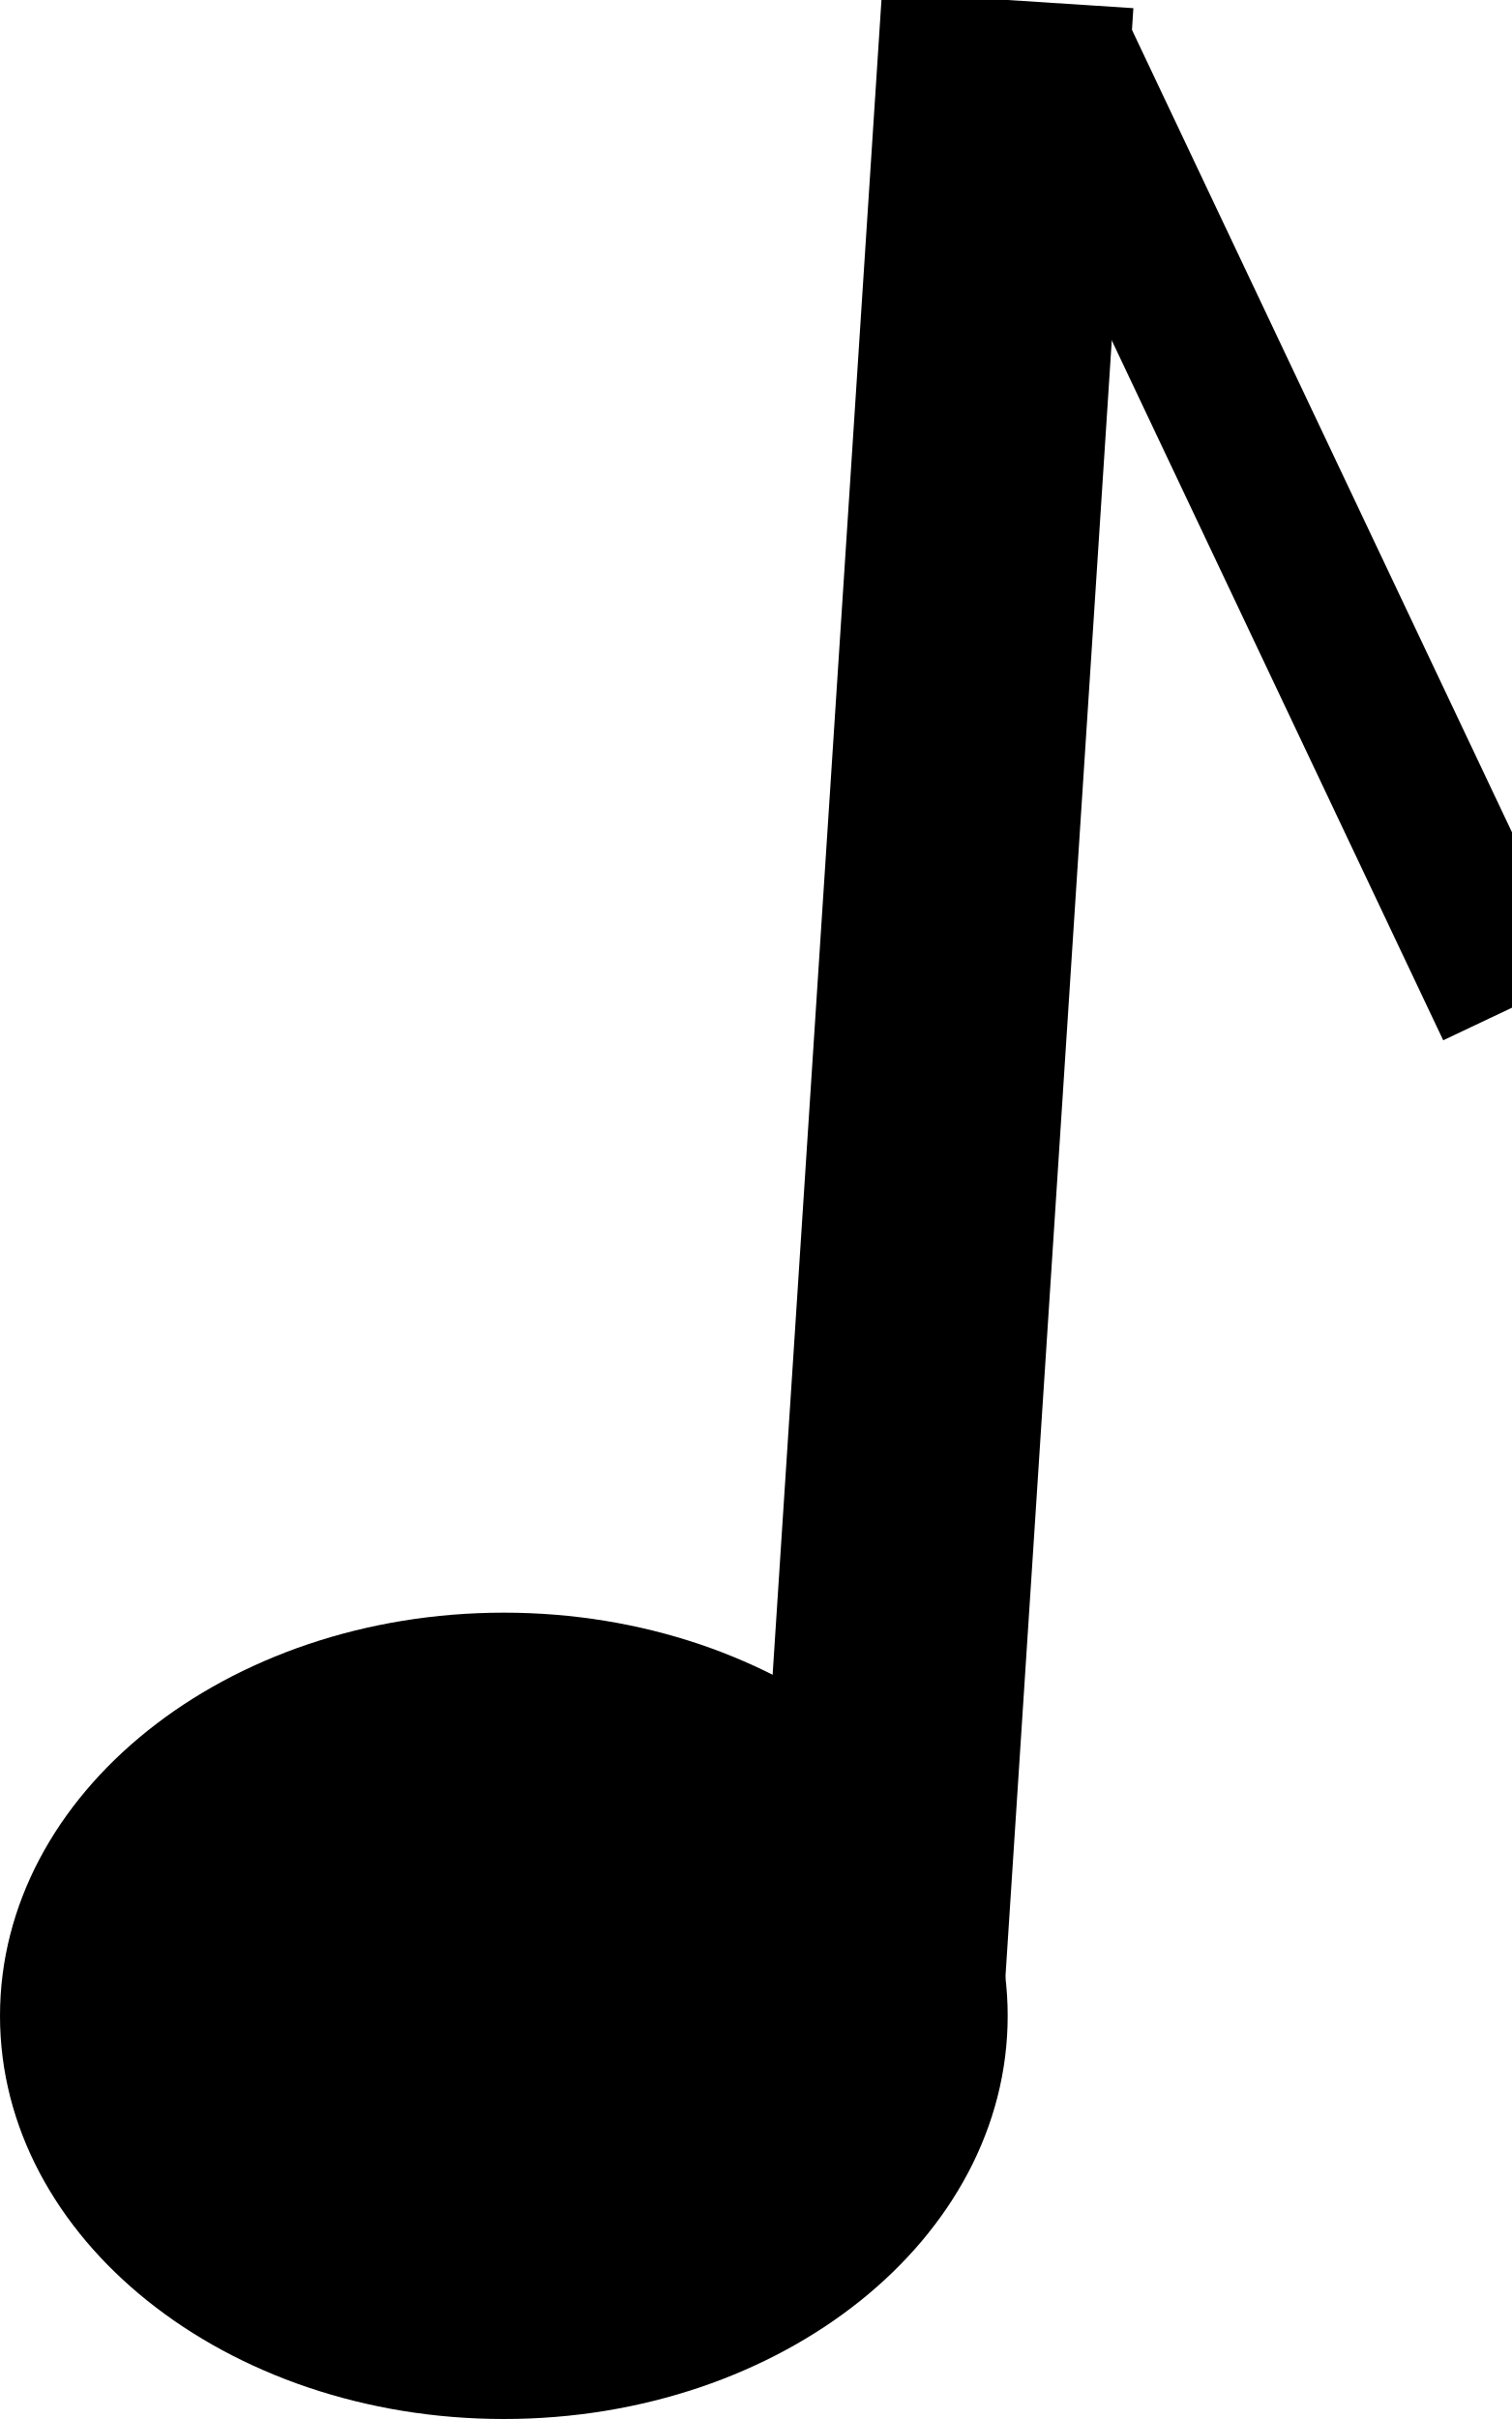
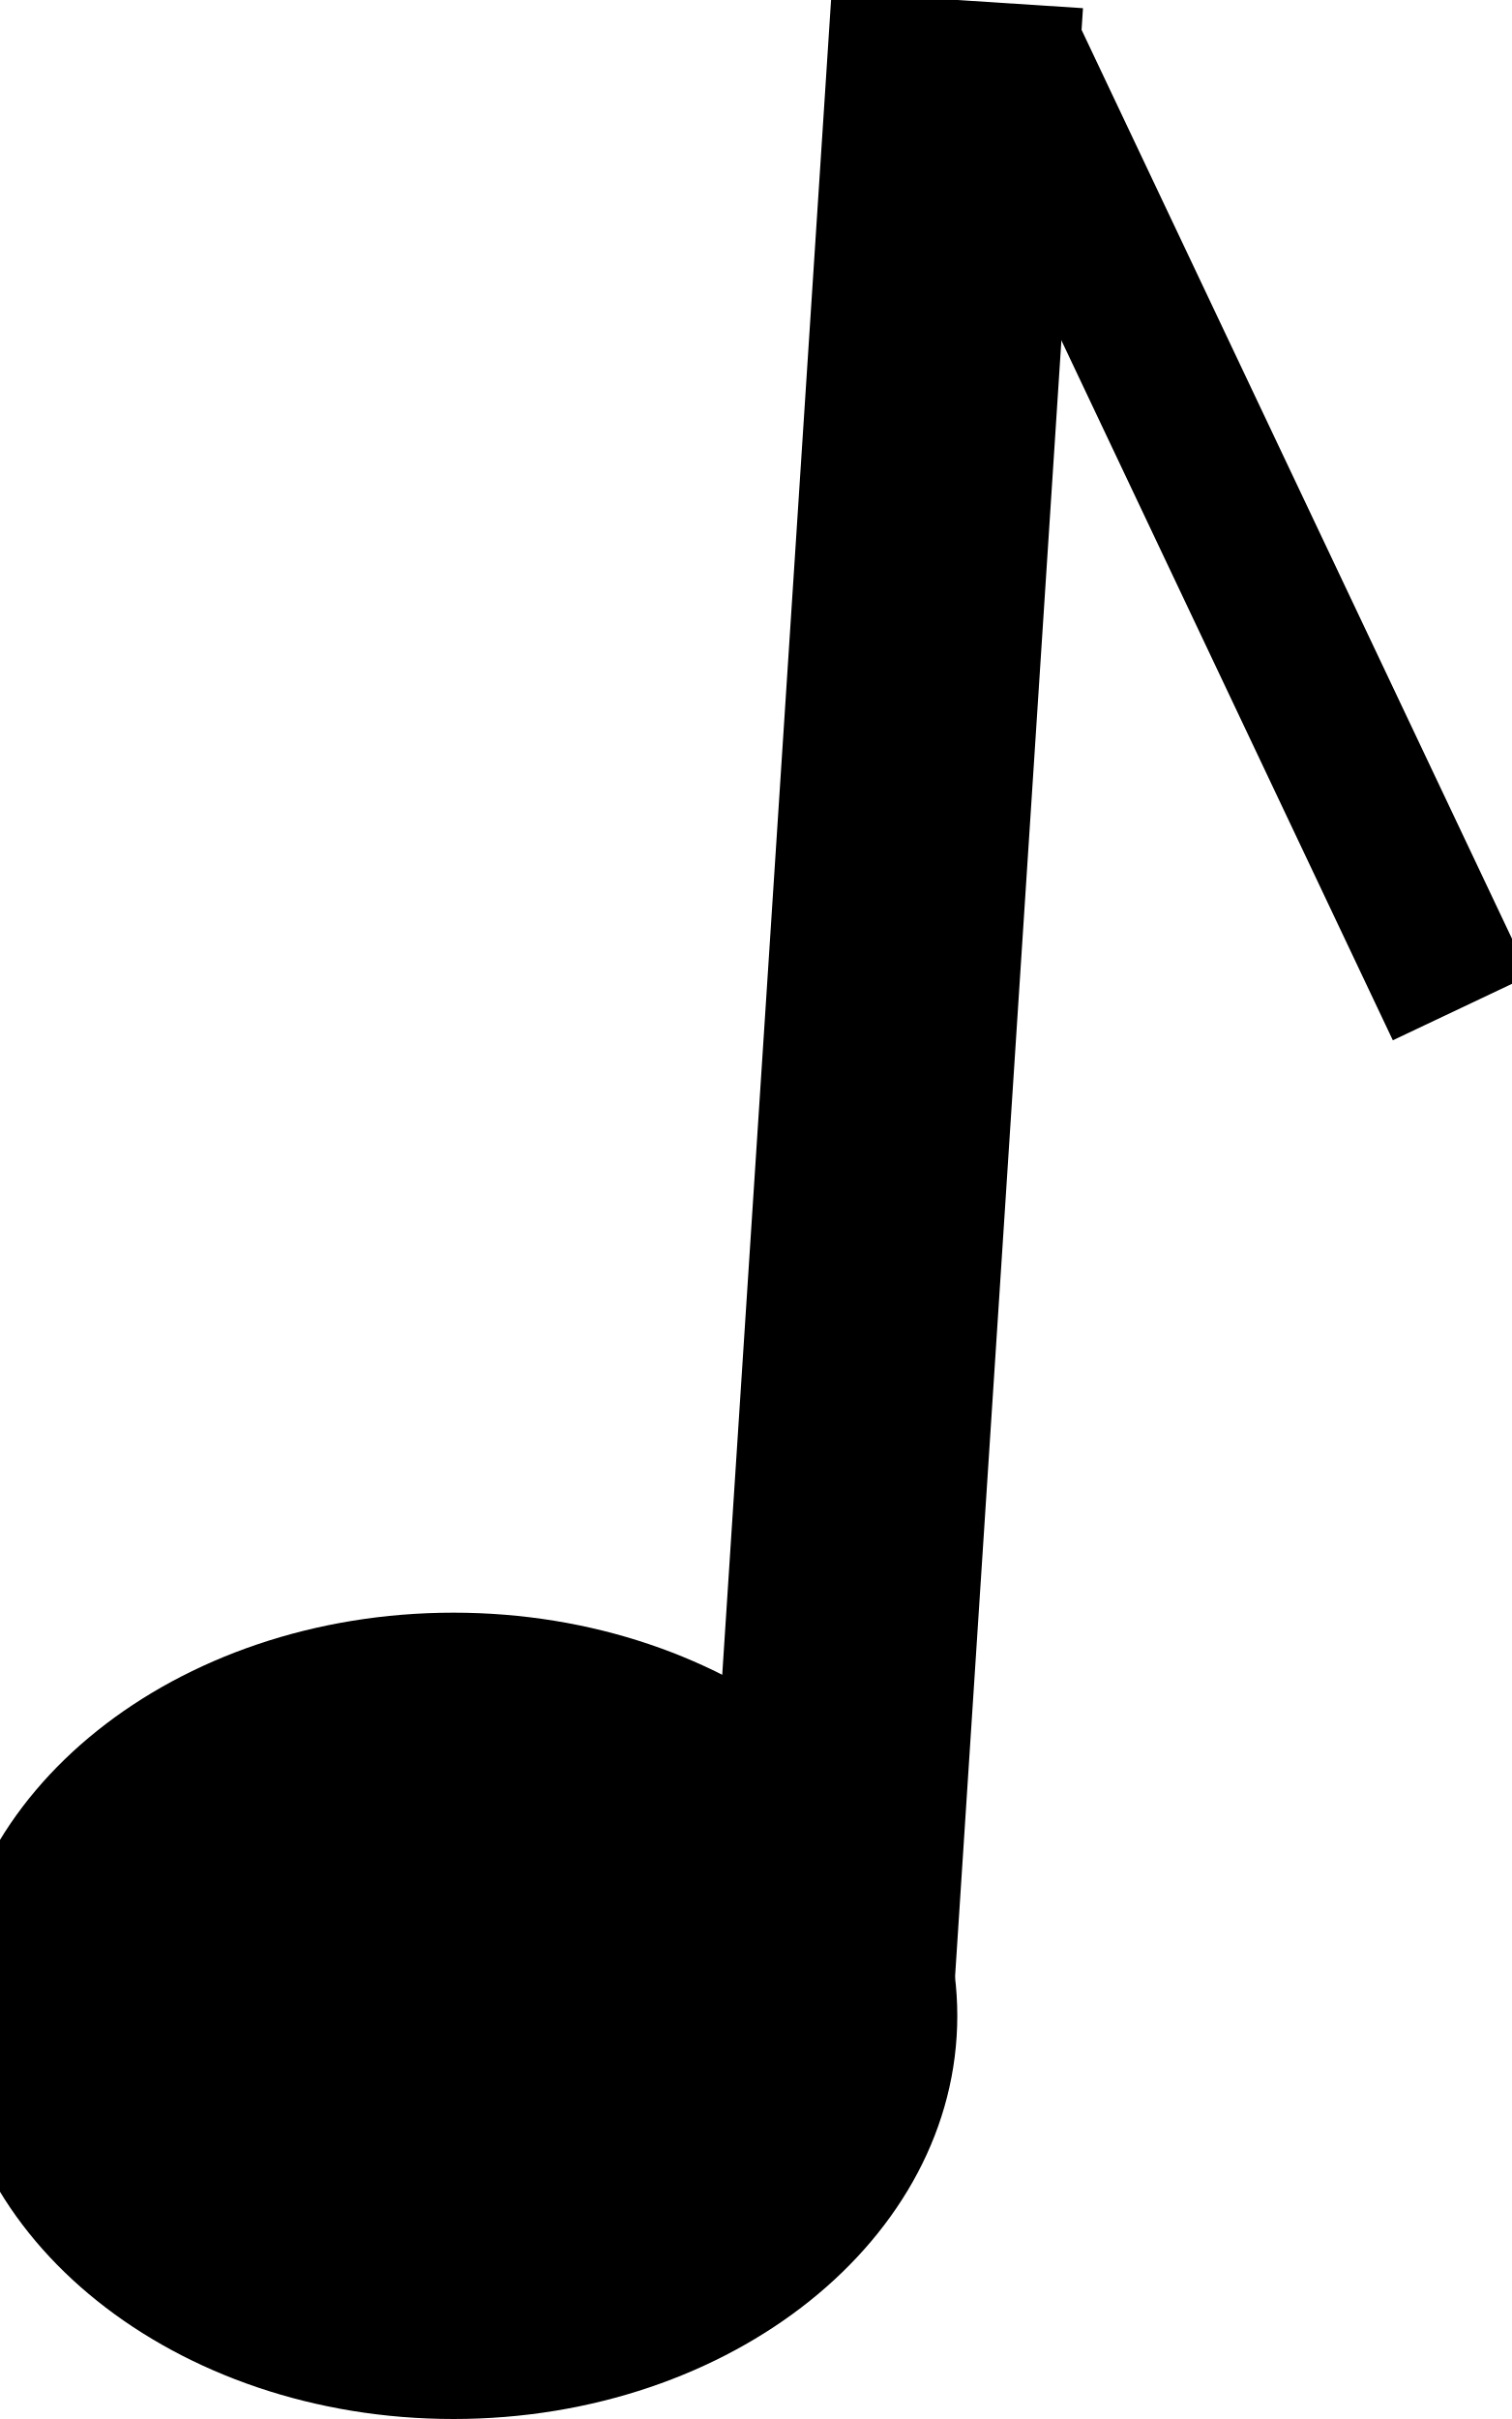
- <svg xmlns="http://www.w3.org/2000/svg" viewBox="-50,-200 150 240">
+ <svg xmlns="http://www.w3.org/2000/svg" viewBox="-45,-200 150 240">
  <ellipse id="bottom" cx="0" cy="0" rx="50" ry="40" fill="black" />
  <line id="line" x1="37" x2="50" y1="0" y2="-200" stroke="black" stroke-width="25" />
  <line id="line2" x1="55" x2="100" y1="-195" y2="-100" stroke="black" stroke-width="15" />
</svg>
